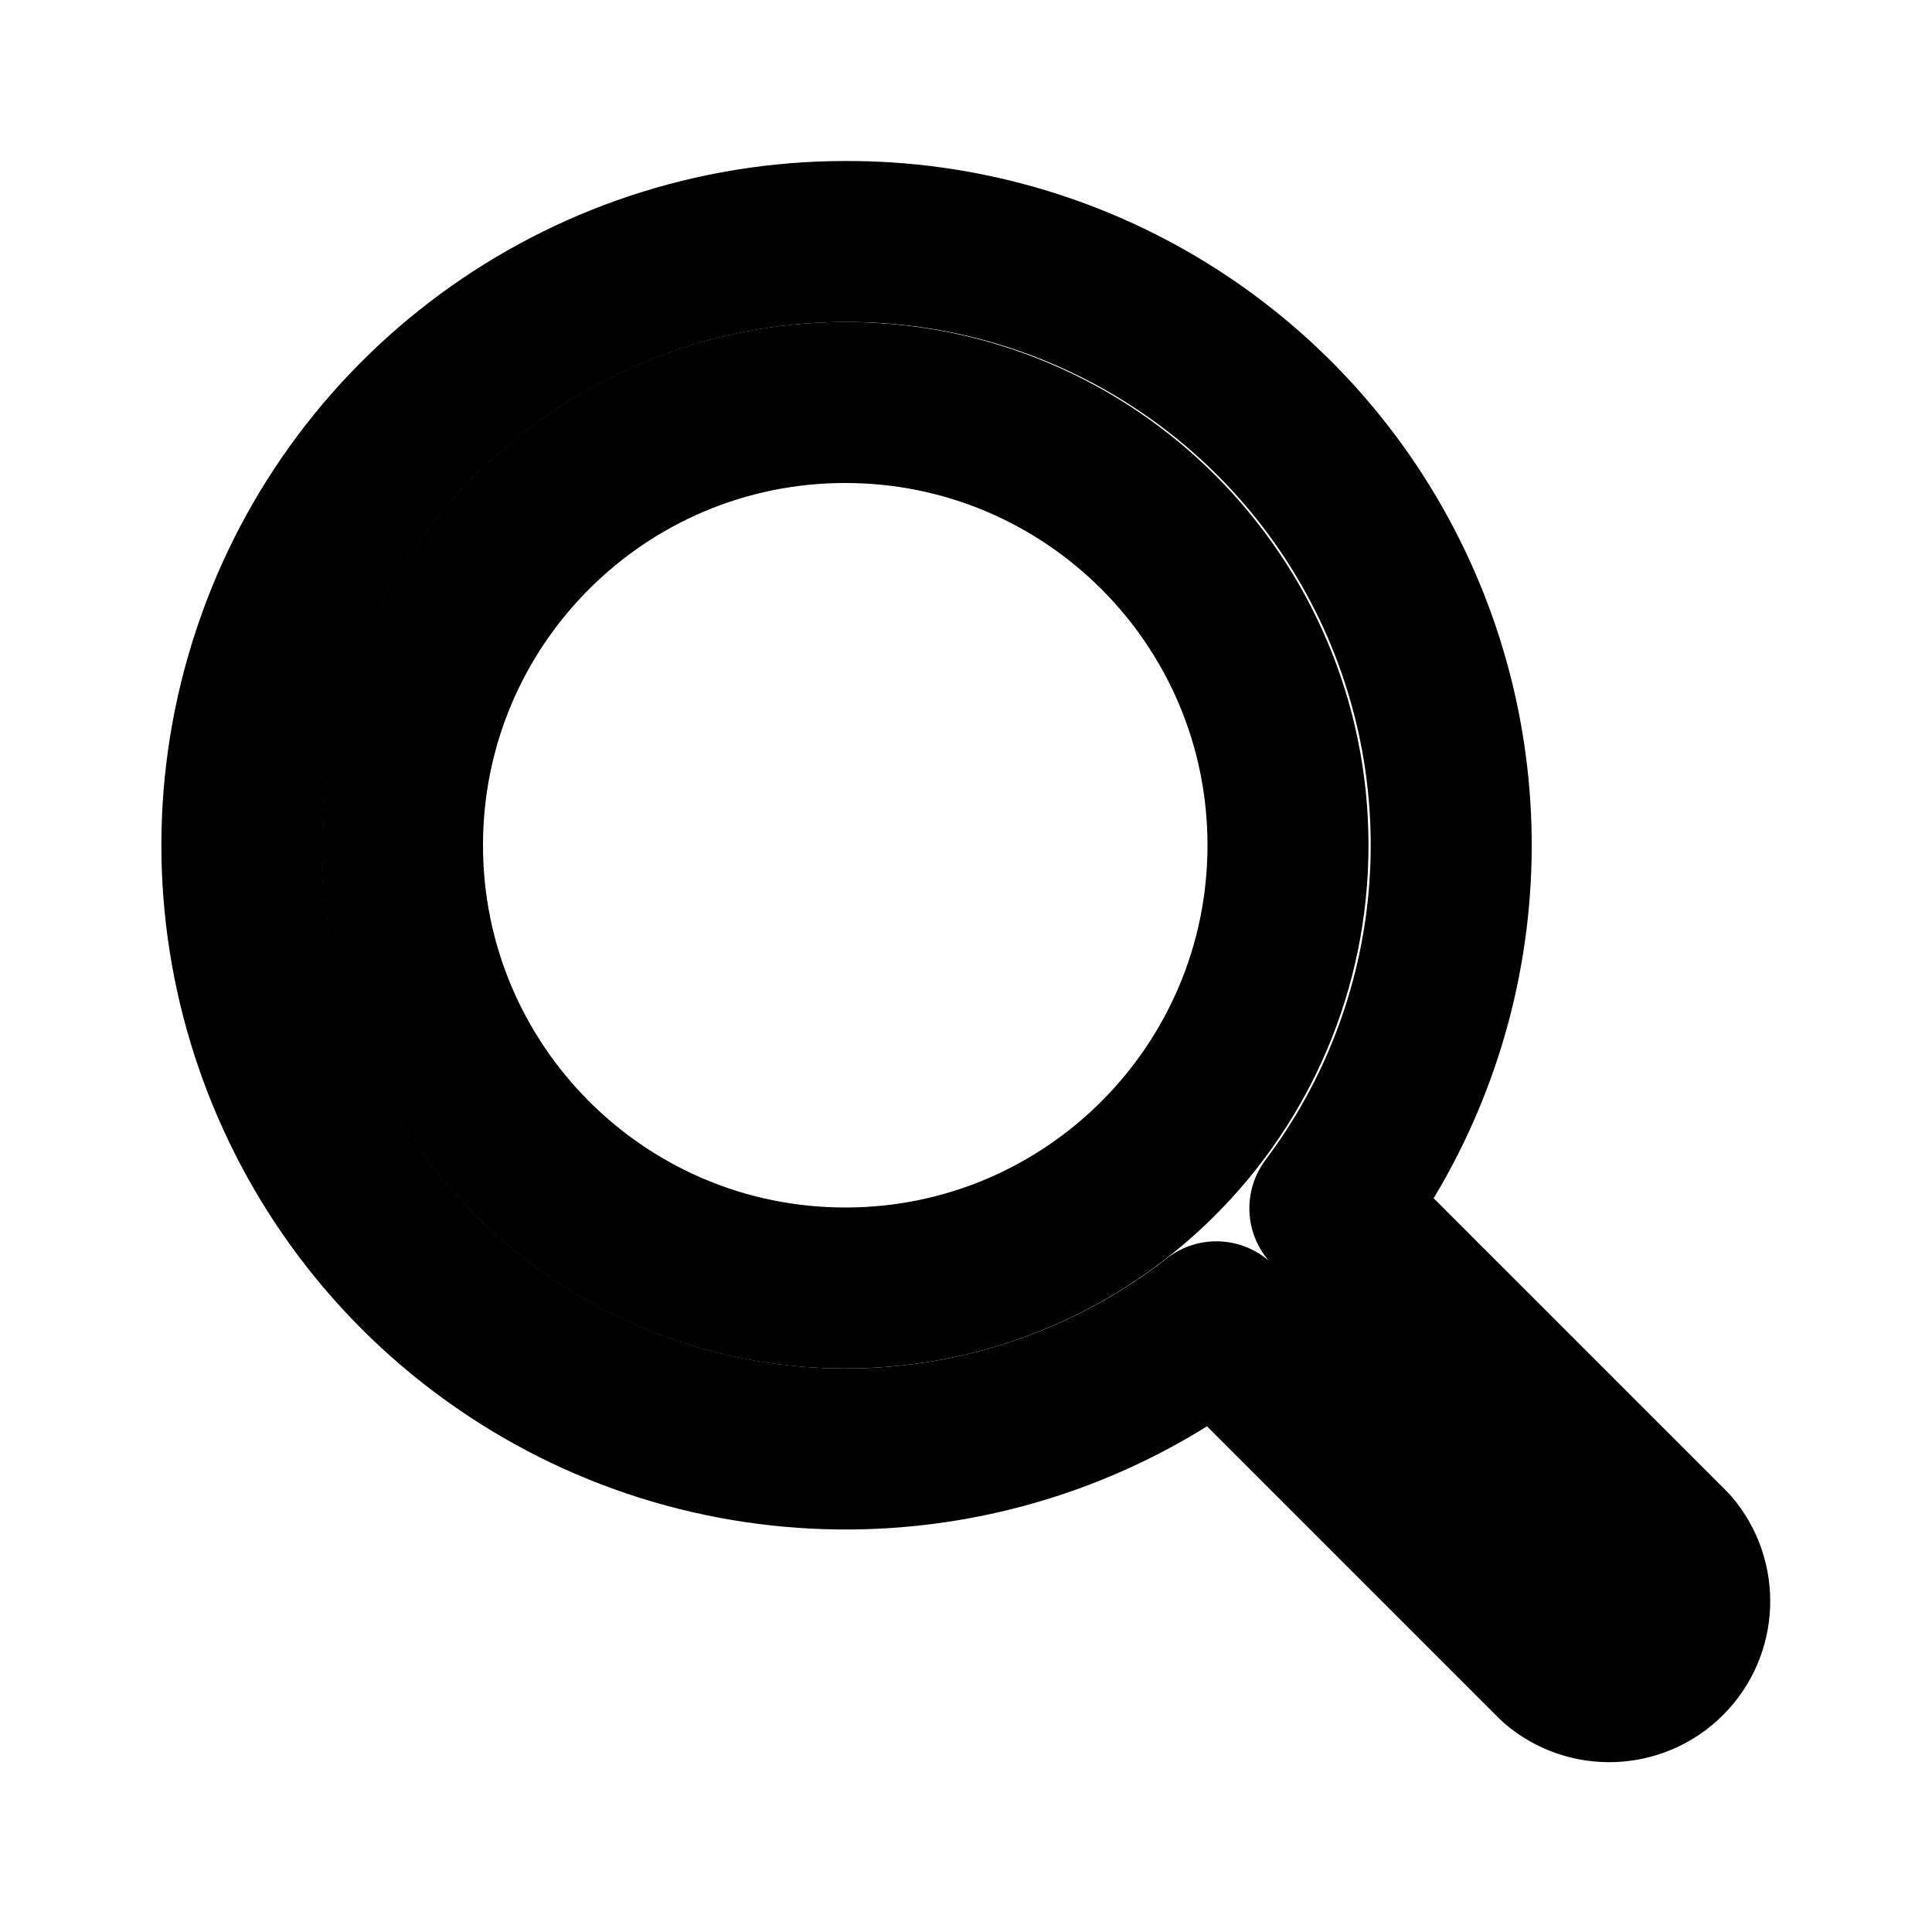
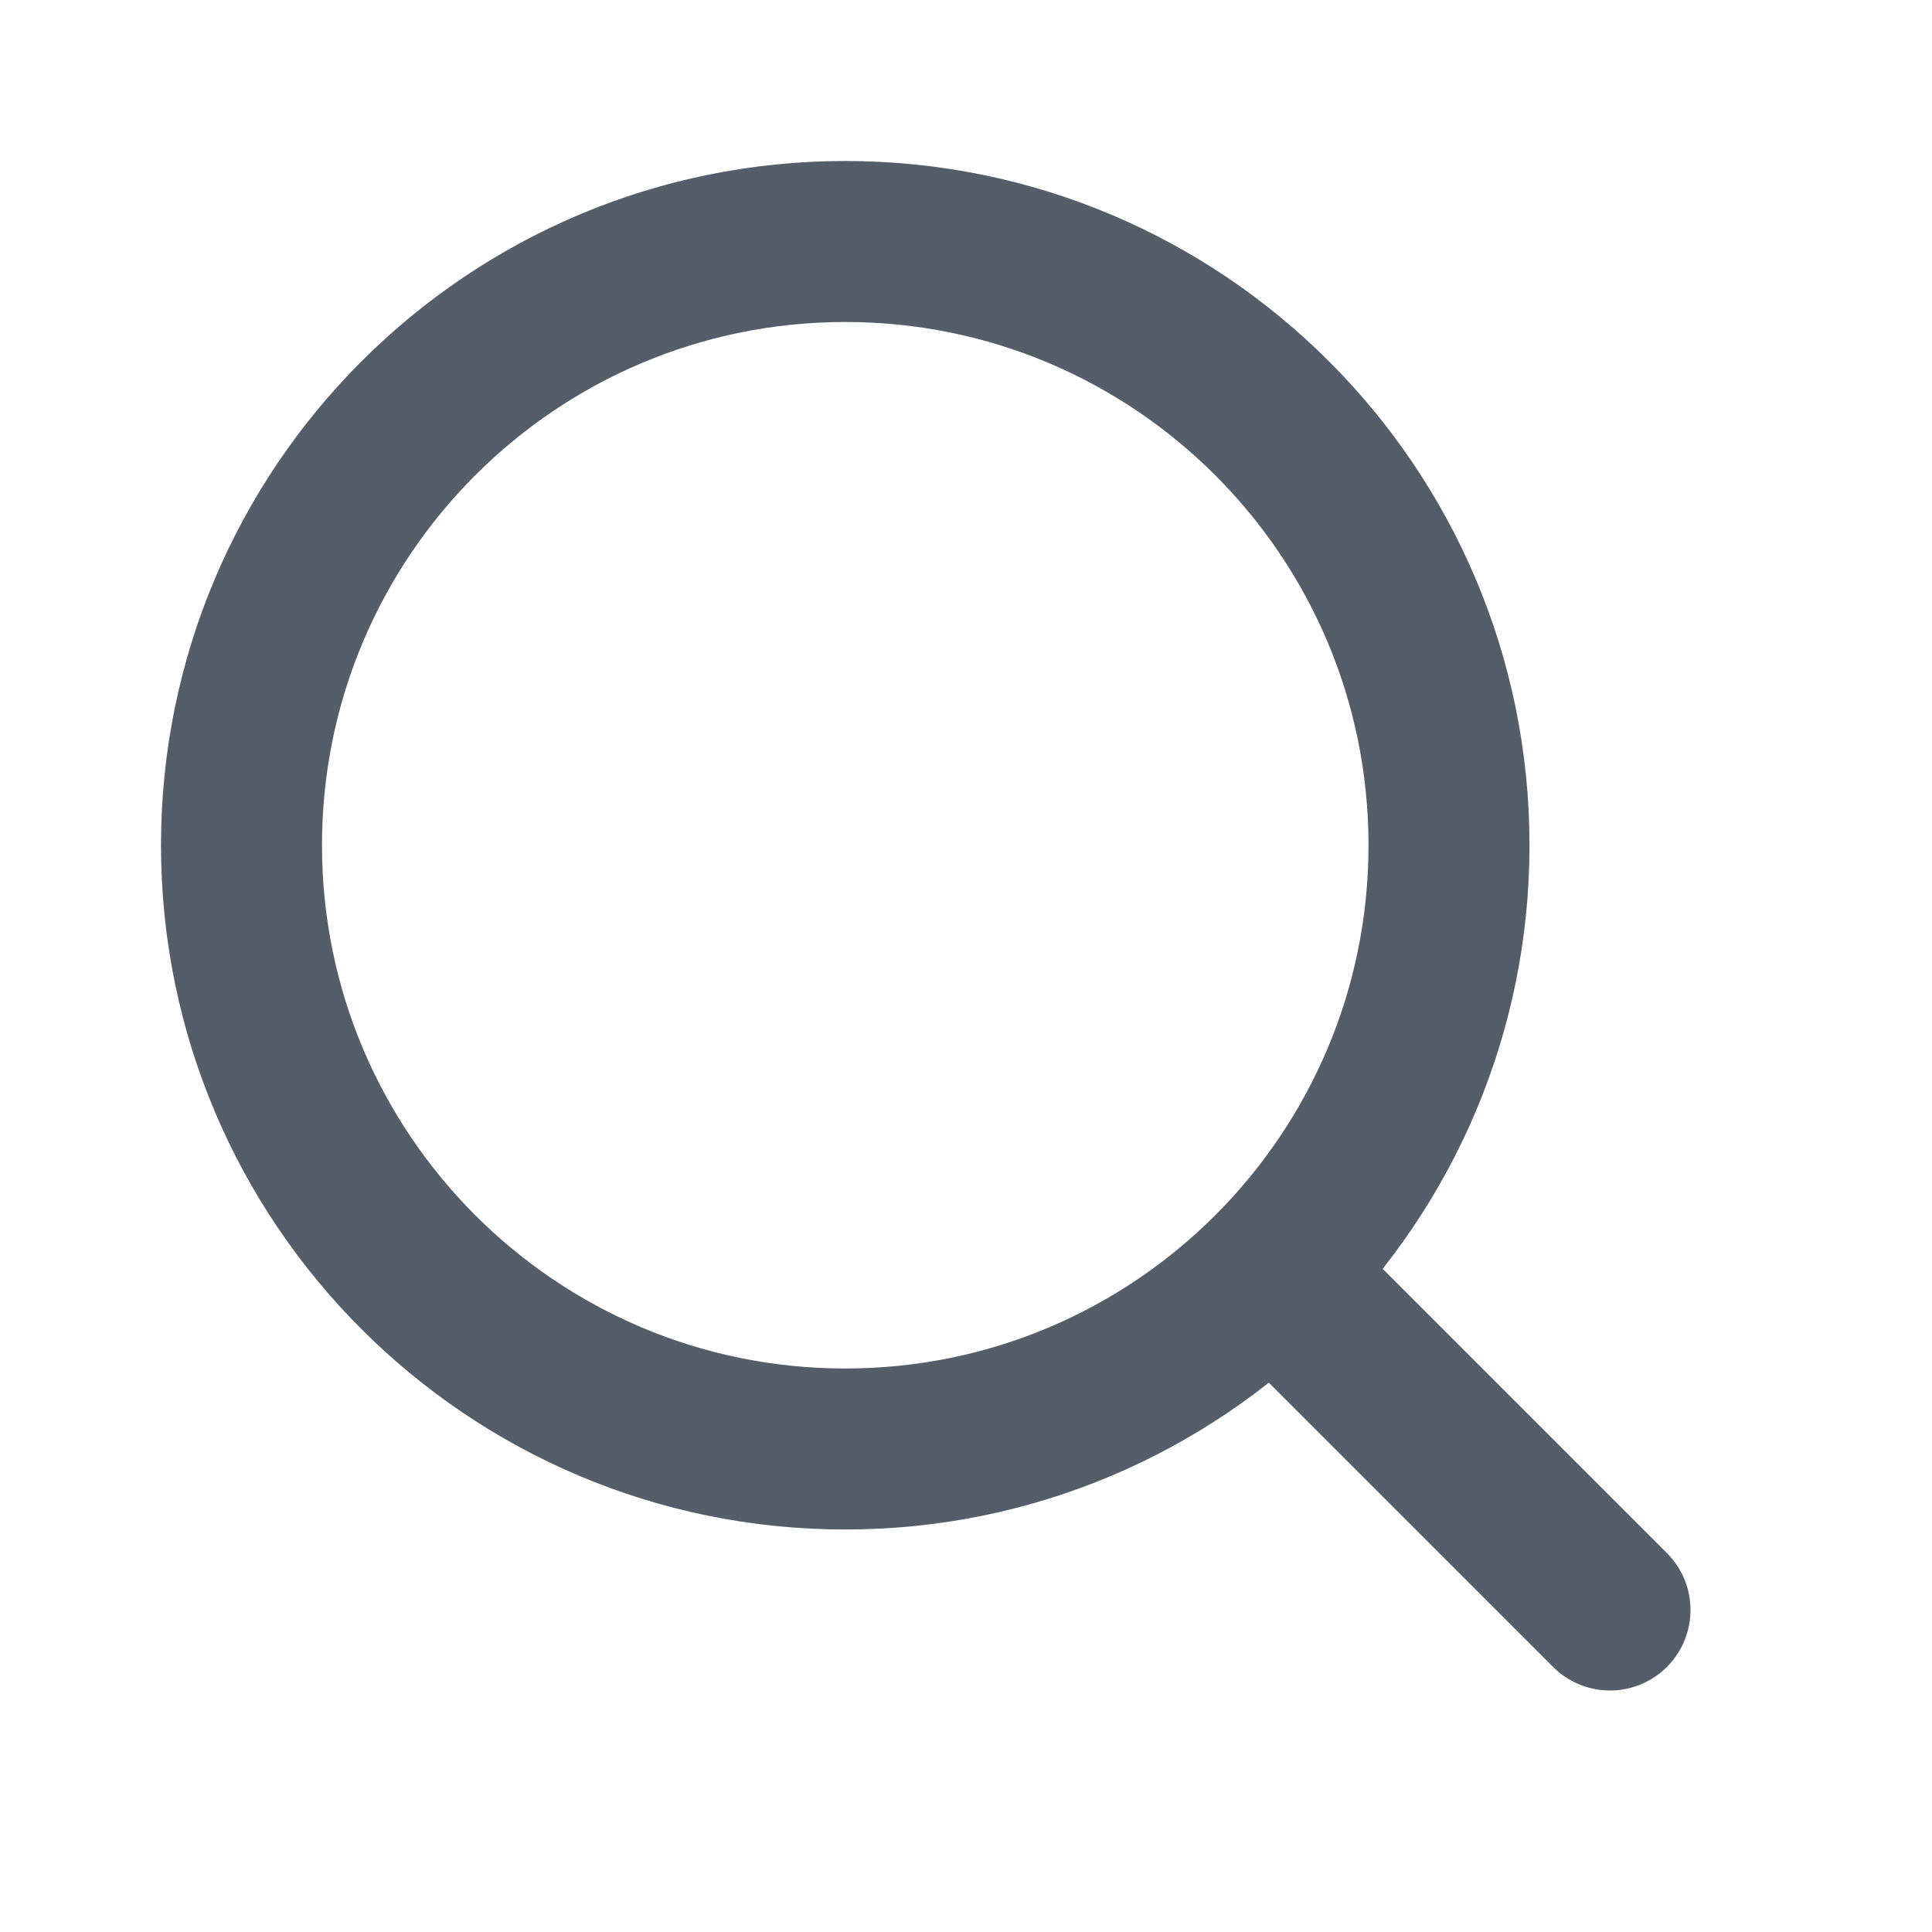
- <svg xmlns="http://www.w3.org/2000/svg" viewBox="0 0 24 24" fill="none">
-   <path d="M10.5 3a7.5 7.5 0 1 0 4.61 13.42l4.23 4.23a1 1 0 0 0 1.41-1.41l-4.23-4.23A7.5 7.5 0 0 0 10.5 3Z" stroke="currentColor" stroke-width="2" stroke-linecap="round" stroke-linejoin="round" />
-   <path d="M5 10.5a5.5 5.5 0 1 0 11 0 5.5 5.5 0 0 0-11 0Z" stroke="currentColor" stroke-width="2" stroke-linecap="round" stroke-linejoin="round" />
+ <svg xmlns="http://www.w3.org/2000/svg" width="24" height="24" viewBox="0 0 24 24" fill="none">
+   <path d="M10.5 18C14.642 18 18 14.642 18 10.5C18 6.358 14.642 3 10.5 3C6.358 3 3 6.358 3 10.5C3 14.642 6.358 18 10.5 18Z" stroke="#535E69" stroke-width="2" stroke-linecap="round" stroke-linejoin="round" />
+   <path d="M20 20L16 16" stroke="#535E69" stroke-width="2" stroke-linecap="round" stroke-linejoin="round" />
</svg>
